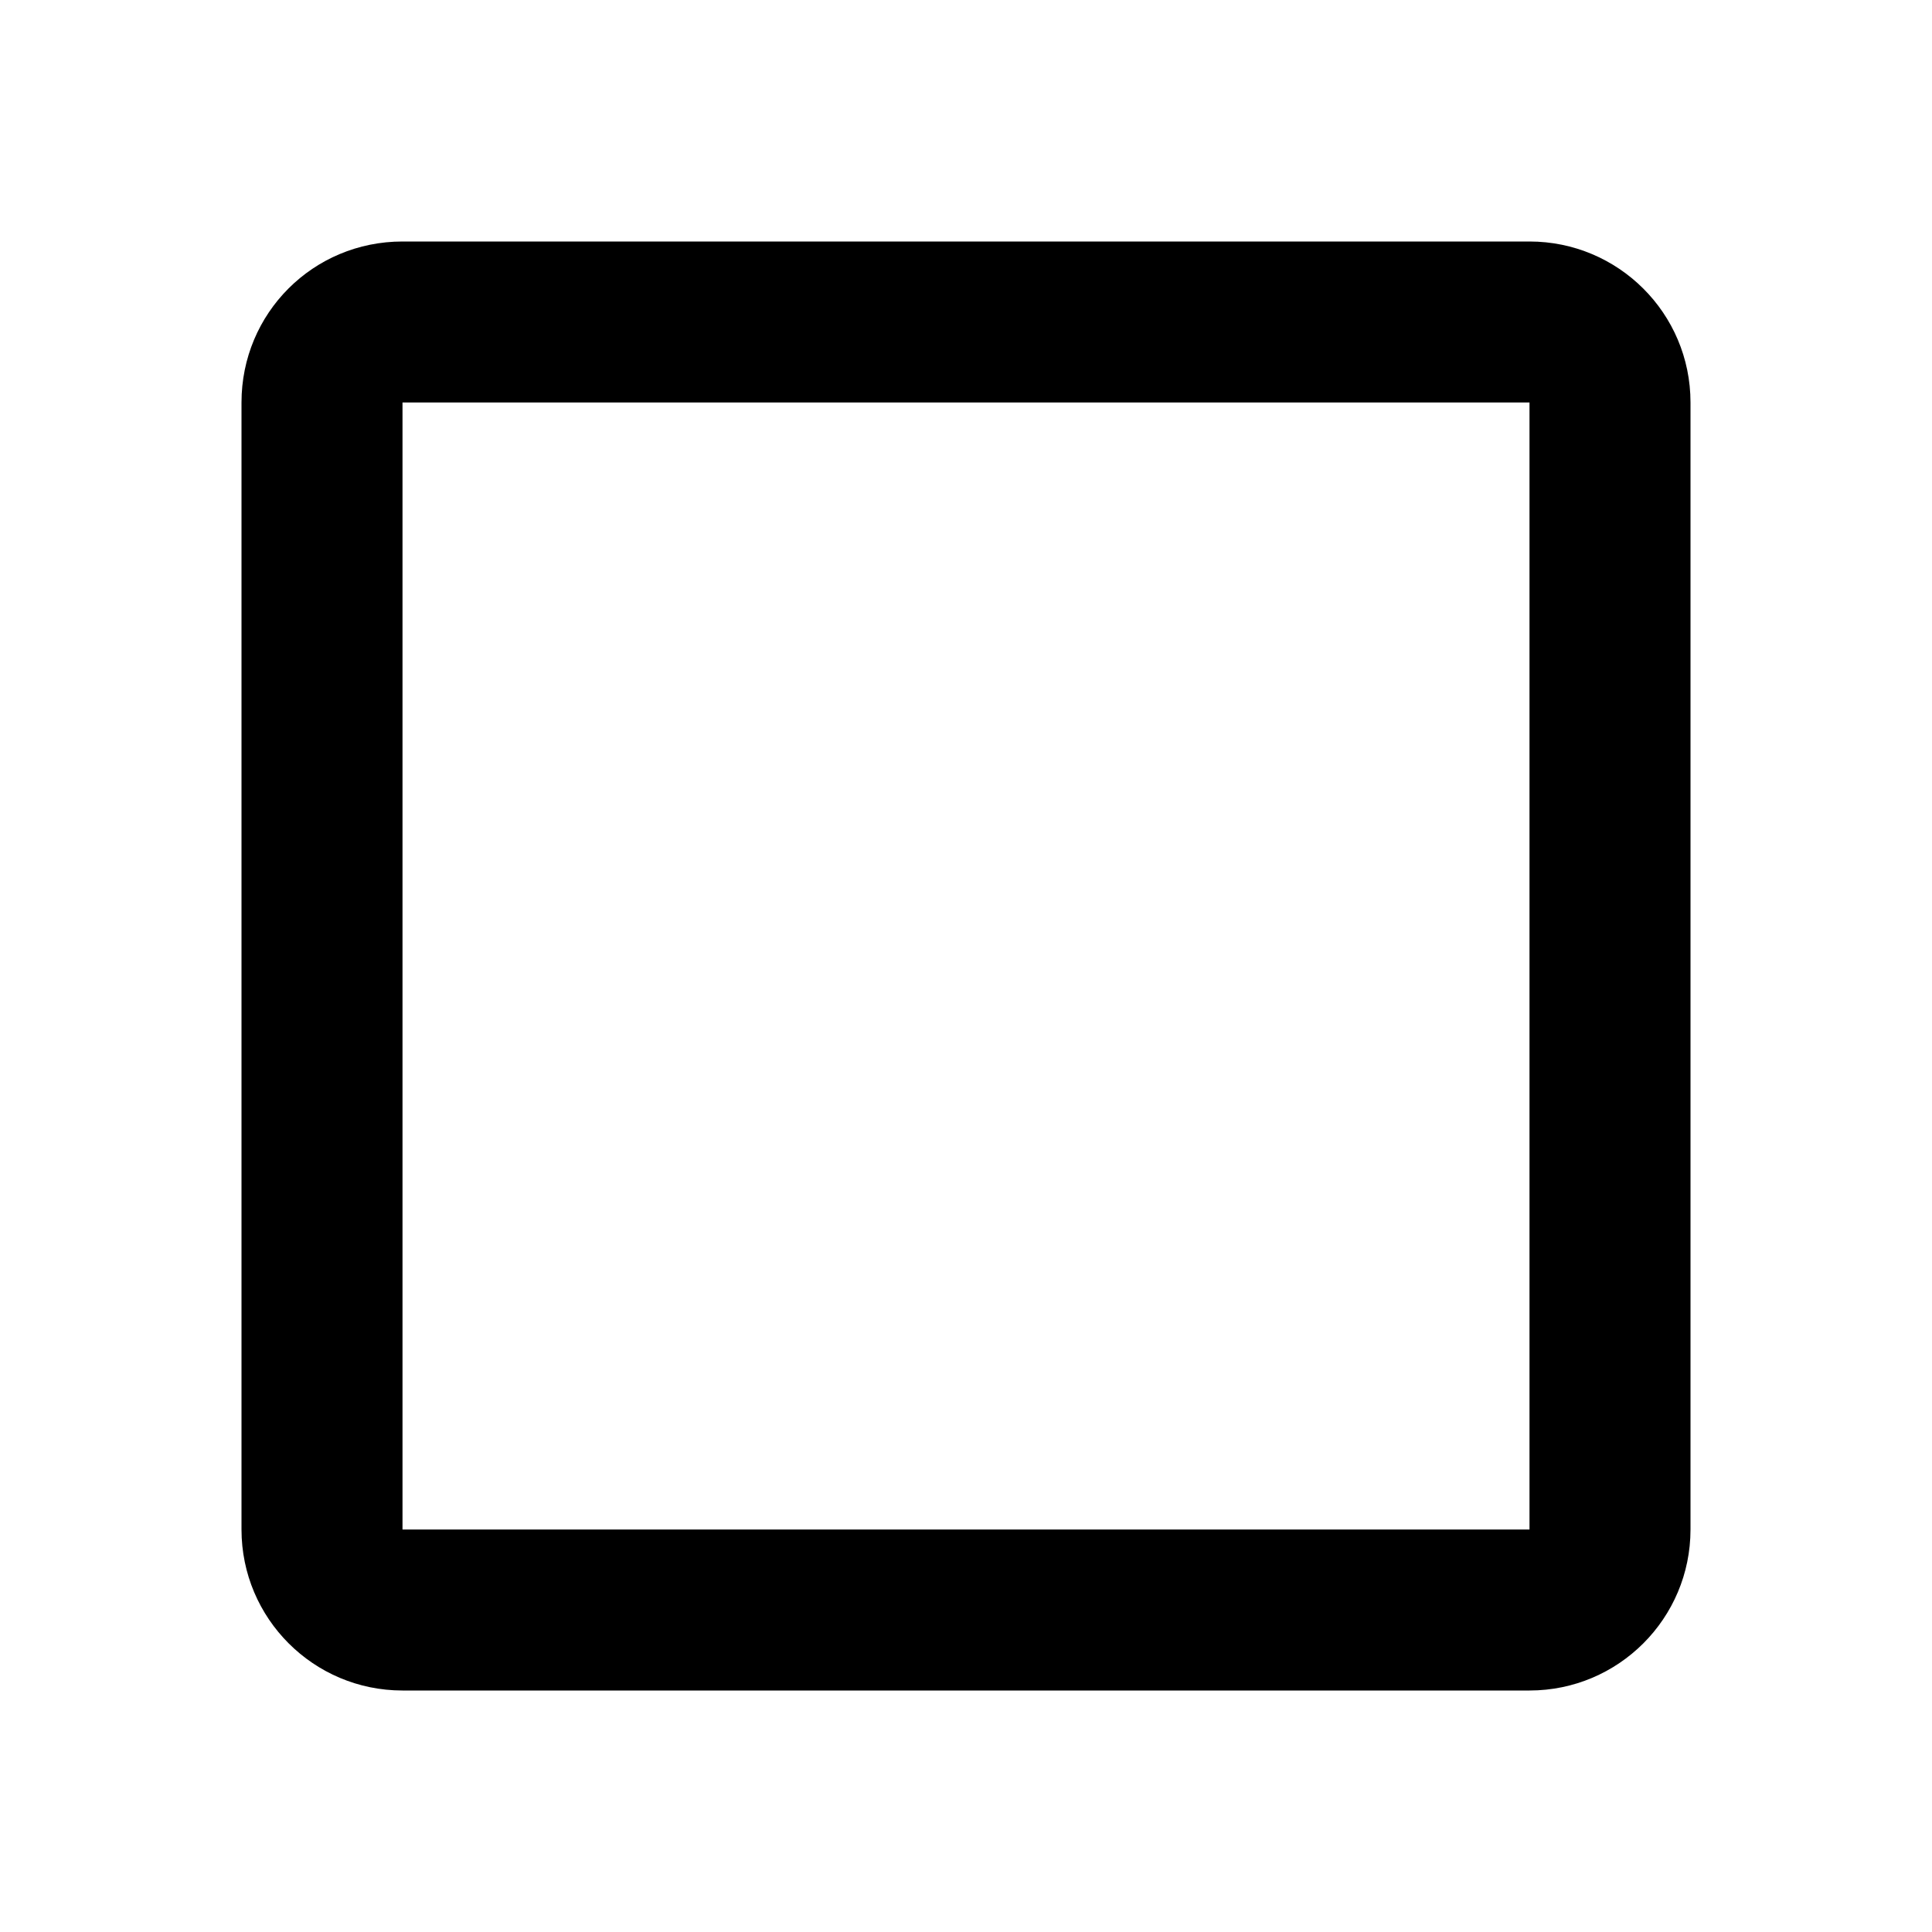
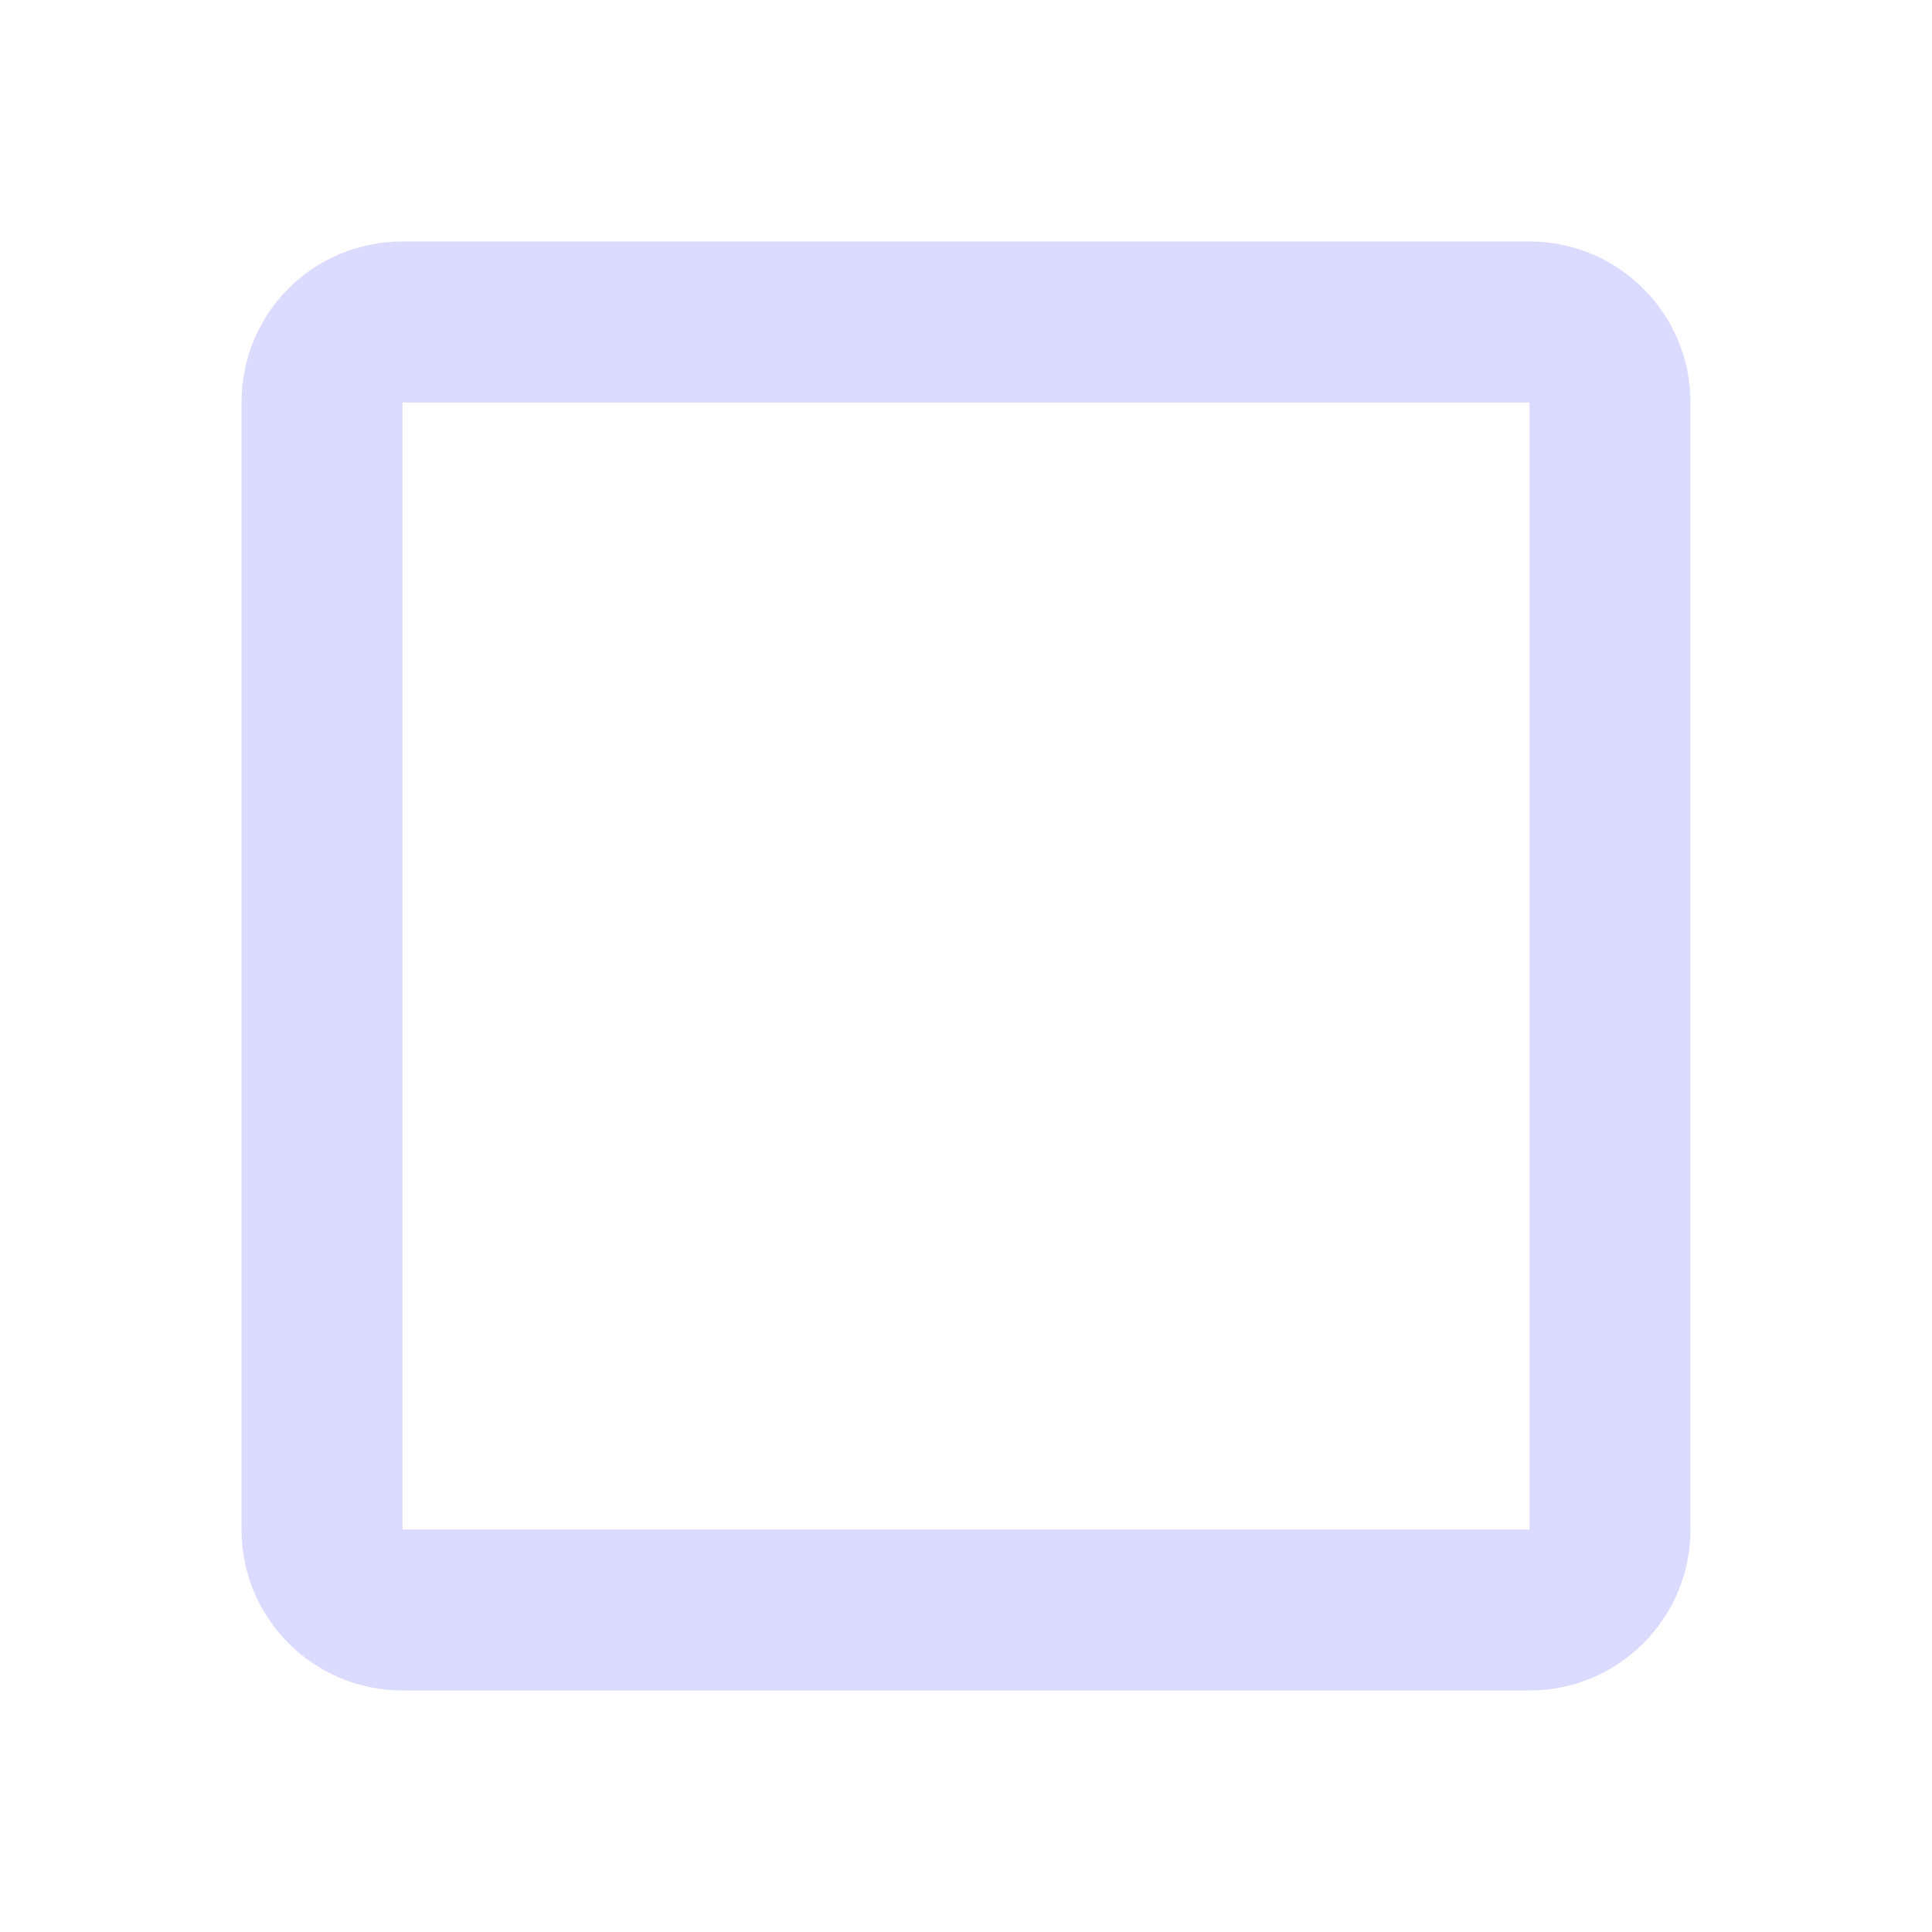
<svg xmlns="http://www.w3.org/2000/svg" version="1.1" width="24" height="24" viewBox="0 0 24 24">
-   <path d="M19,3H5C3.89,3 3,3.89 3,5V19A2,2 0 0,0 5,21H19A2,2 0 0,0 21,19V5C21,3.89 20.1,3 19,3M19,5V19H5V5H19Z" />
+   <path fill="rgb(219, 219, 255)" d="M19,3H5C3.89,3 3,3.89 3,5V19A2,2 0 0,0 5,21H19A2,2 0 0,0 21,19V5C21,3.89 20.1,3 19,3M19,5V19H5V5H19Z" />
</svg>
